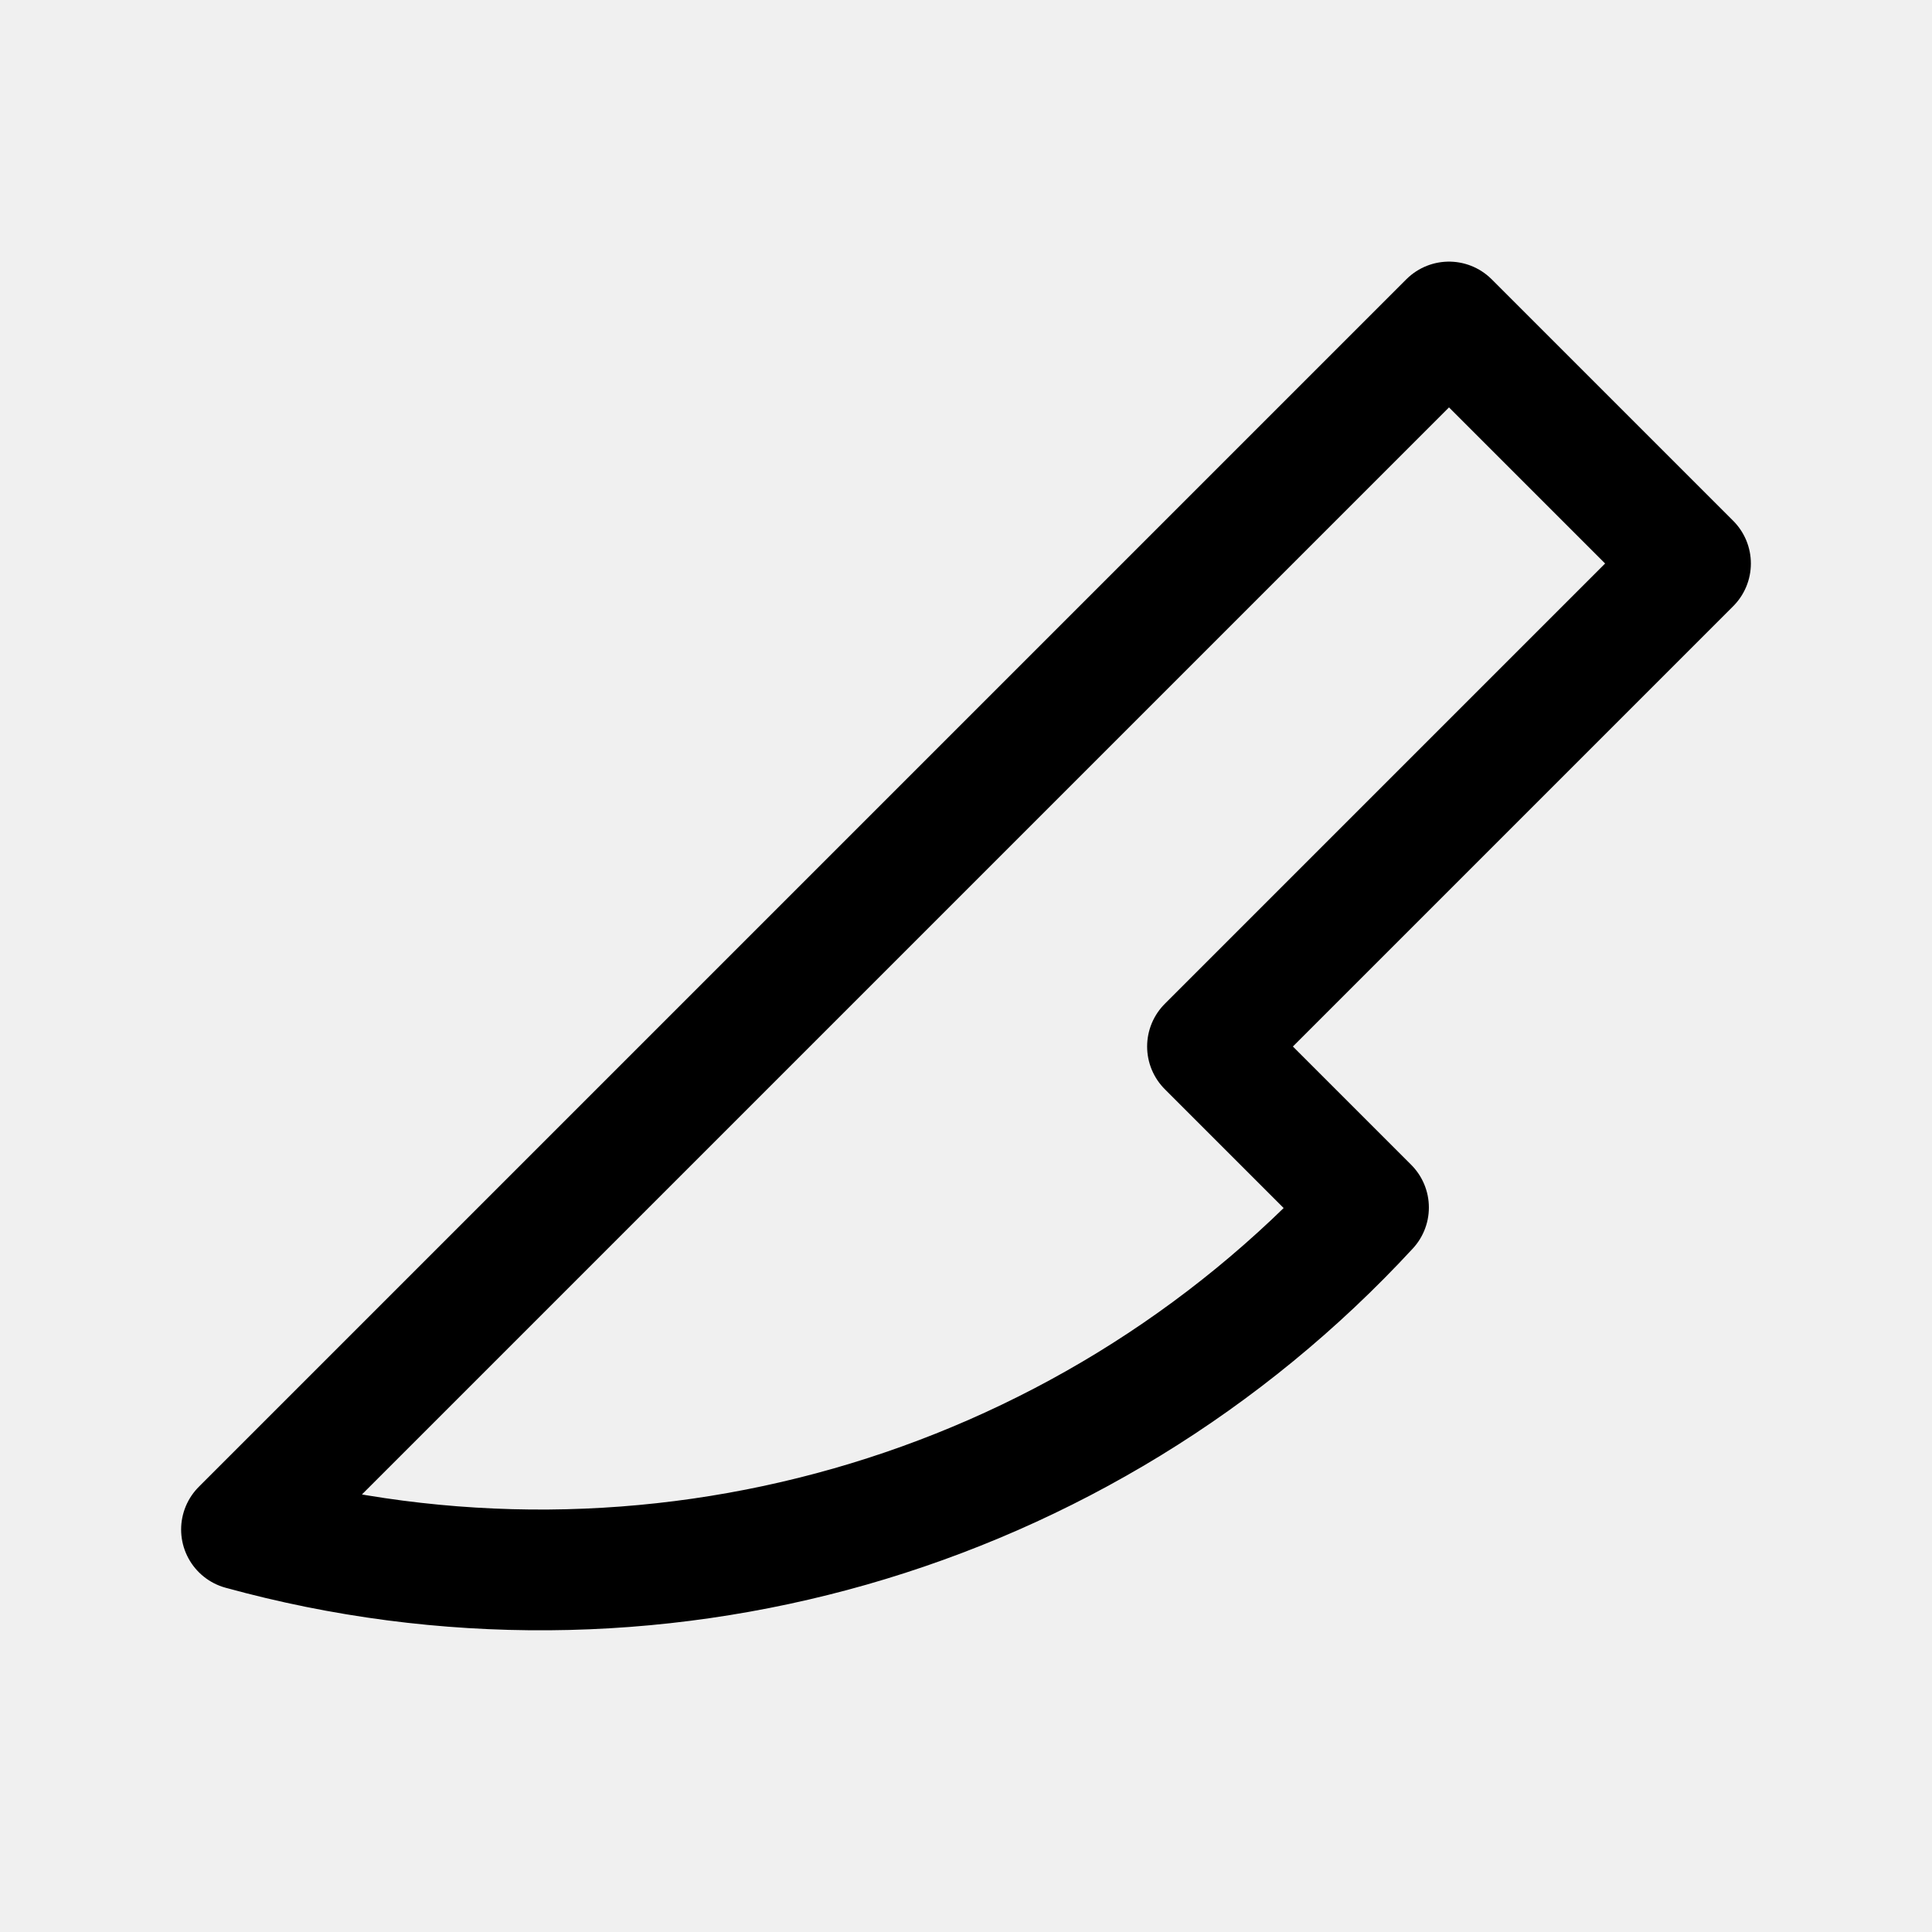
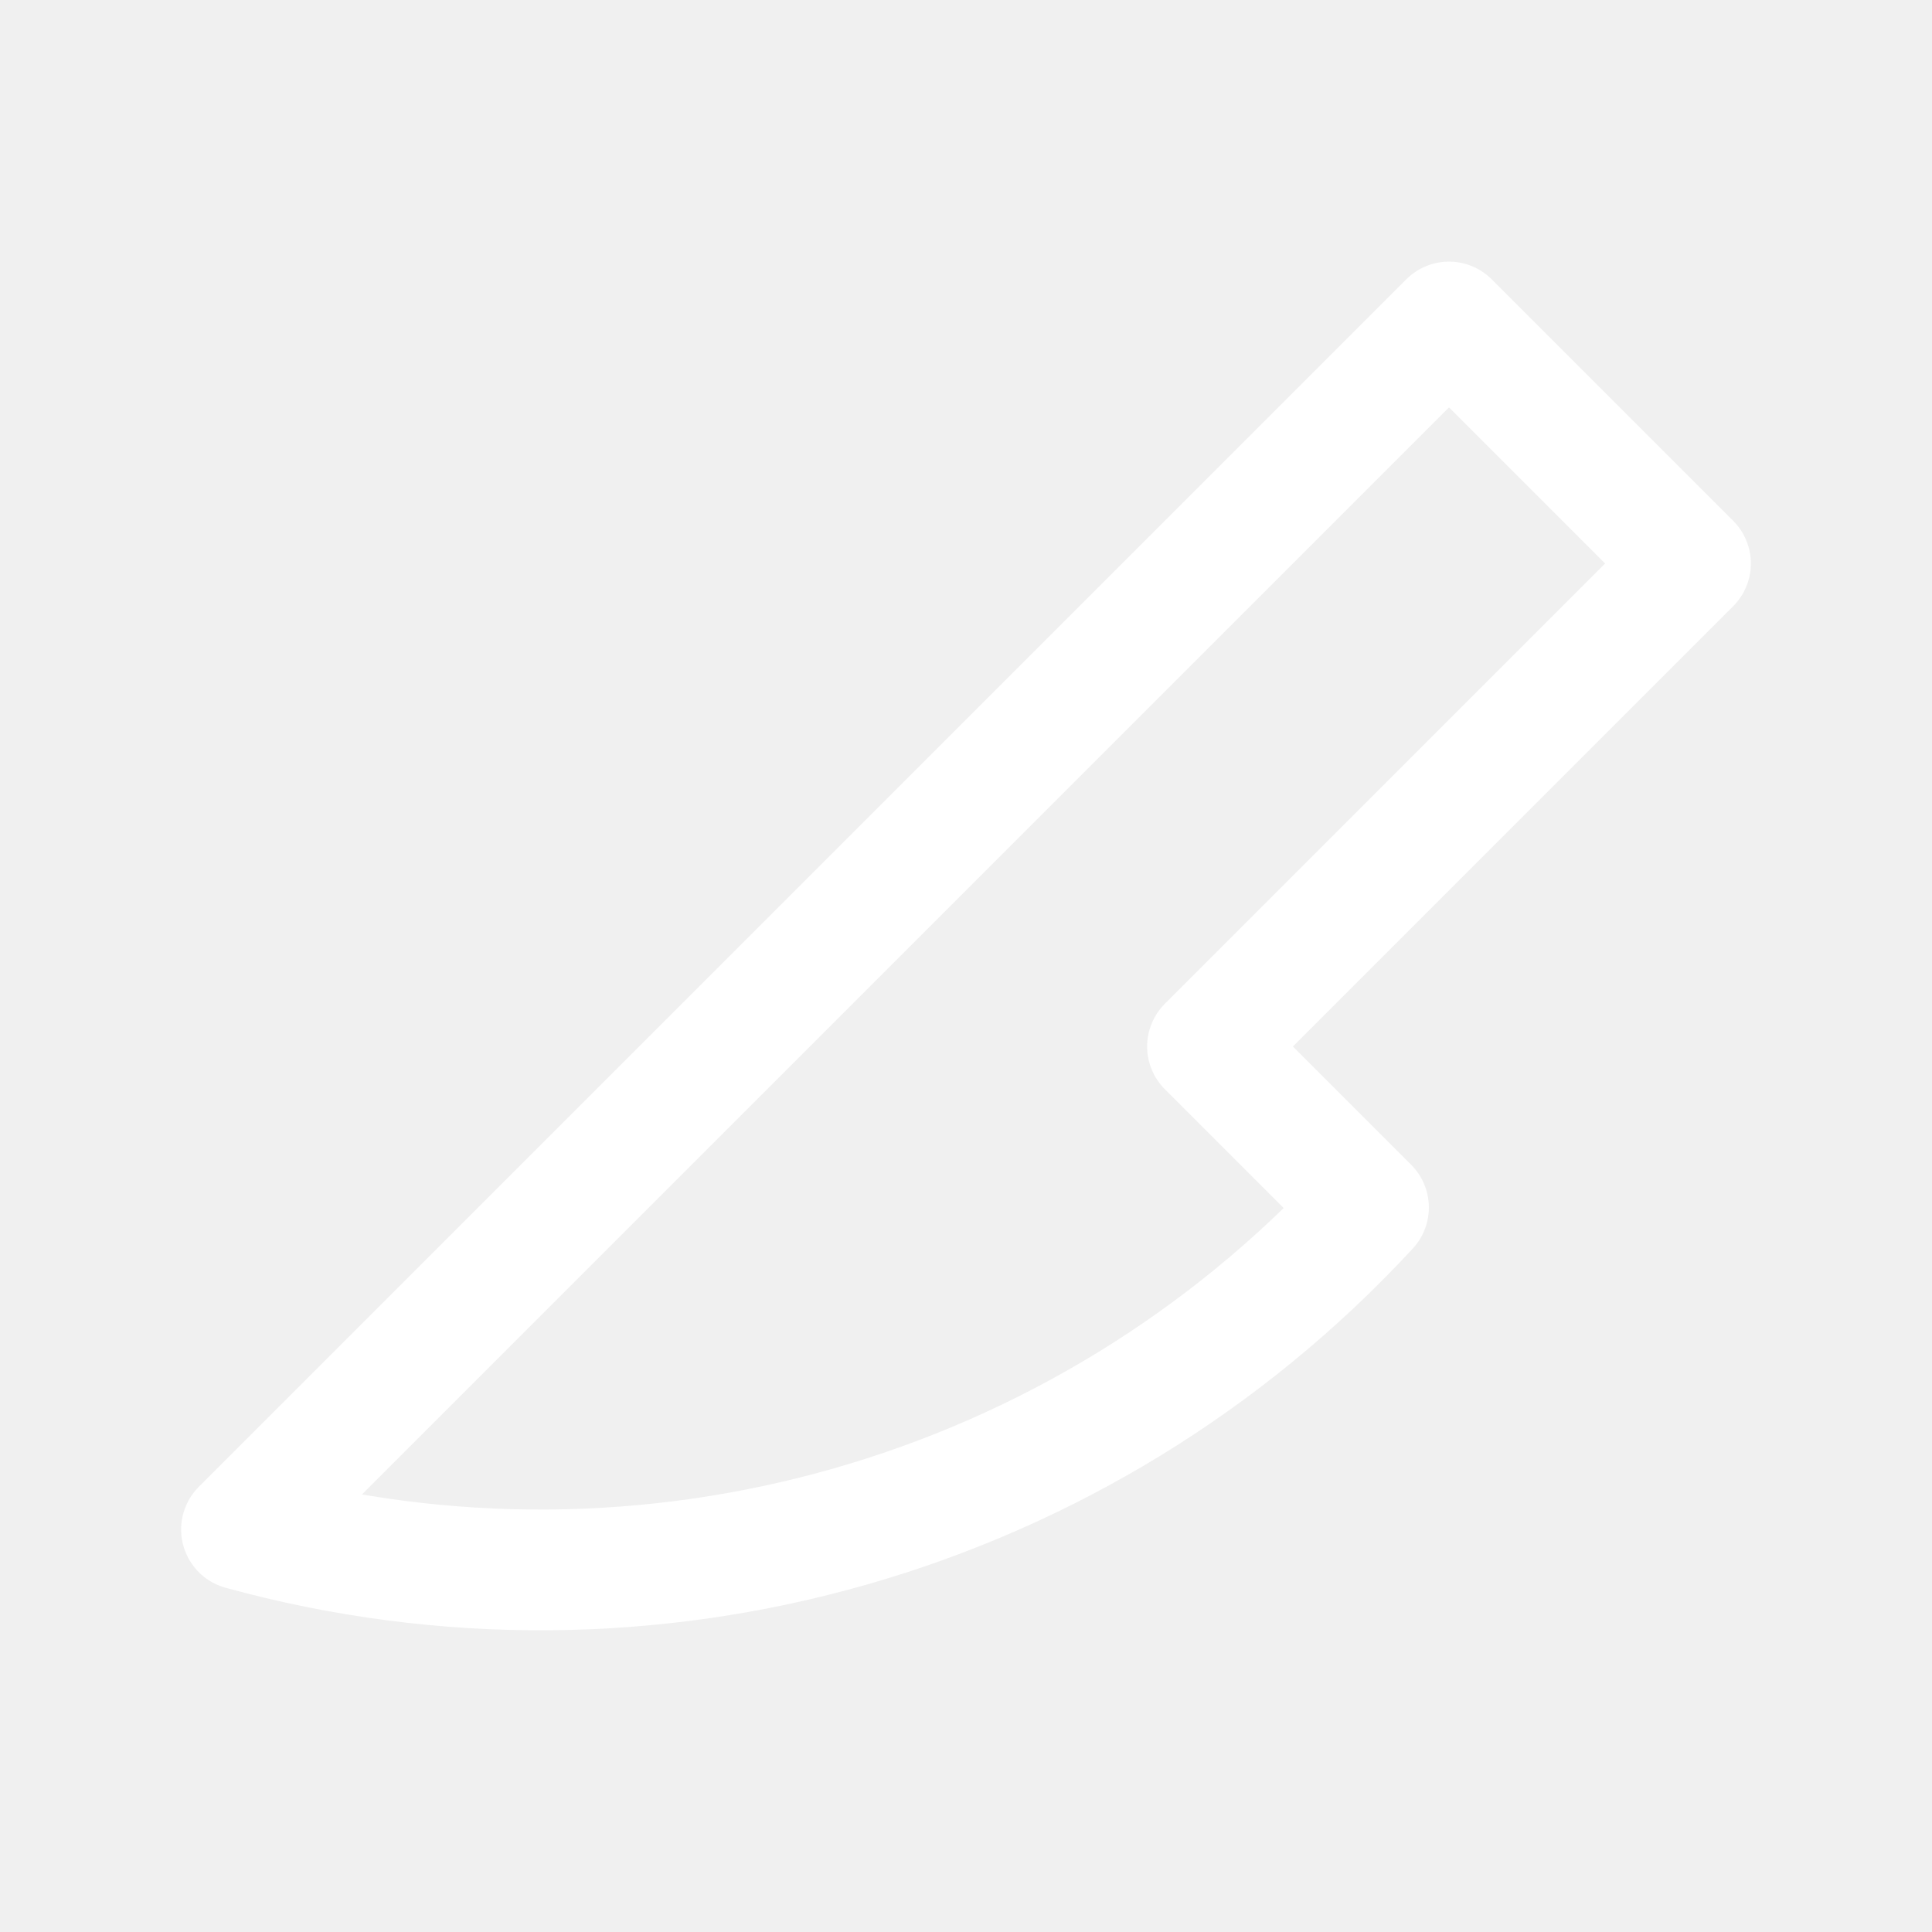
- <svg xmlns="http://www.w3.org/2000/svg" width="24" height="24" viewBox="0 0 24 24" fill="none" stroke="currentColor" stroke-width="1.5" stroke-linecap="round" stroke-linejoin="round" class="icon icon-tabler icons-tabler-outline icon-tabler-slice">
+ <svg xmlns="http://www.w3.org/2000/svg" width="24" height="24" viewBox="0 0 24 24" fill="none" stroke="white" stroke-width="1.5" stroke-linecap="round" stroke-linejoin="round" class="icon icon-tabler icons-tabler-outline icon-tabler-slice">
  <path stroke="none" d="M0 0h24v24H0z" fill="none" />
  <path d="M3 19l15 -15l3 3l-6 6l2 2a14 14 0 0 1 -14 4" />
</svg>
